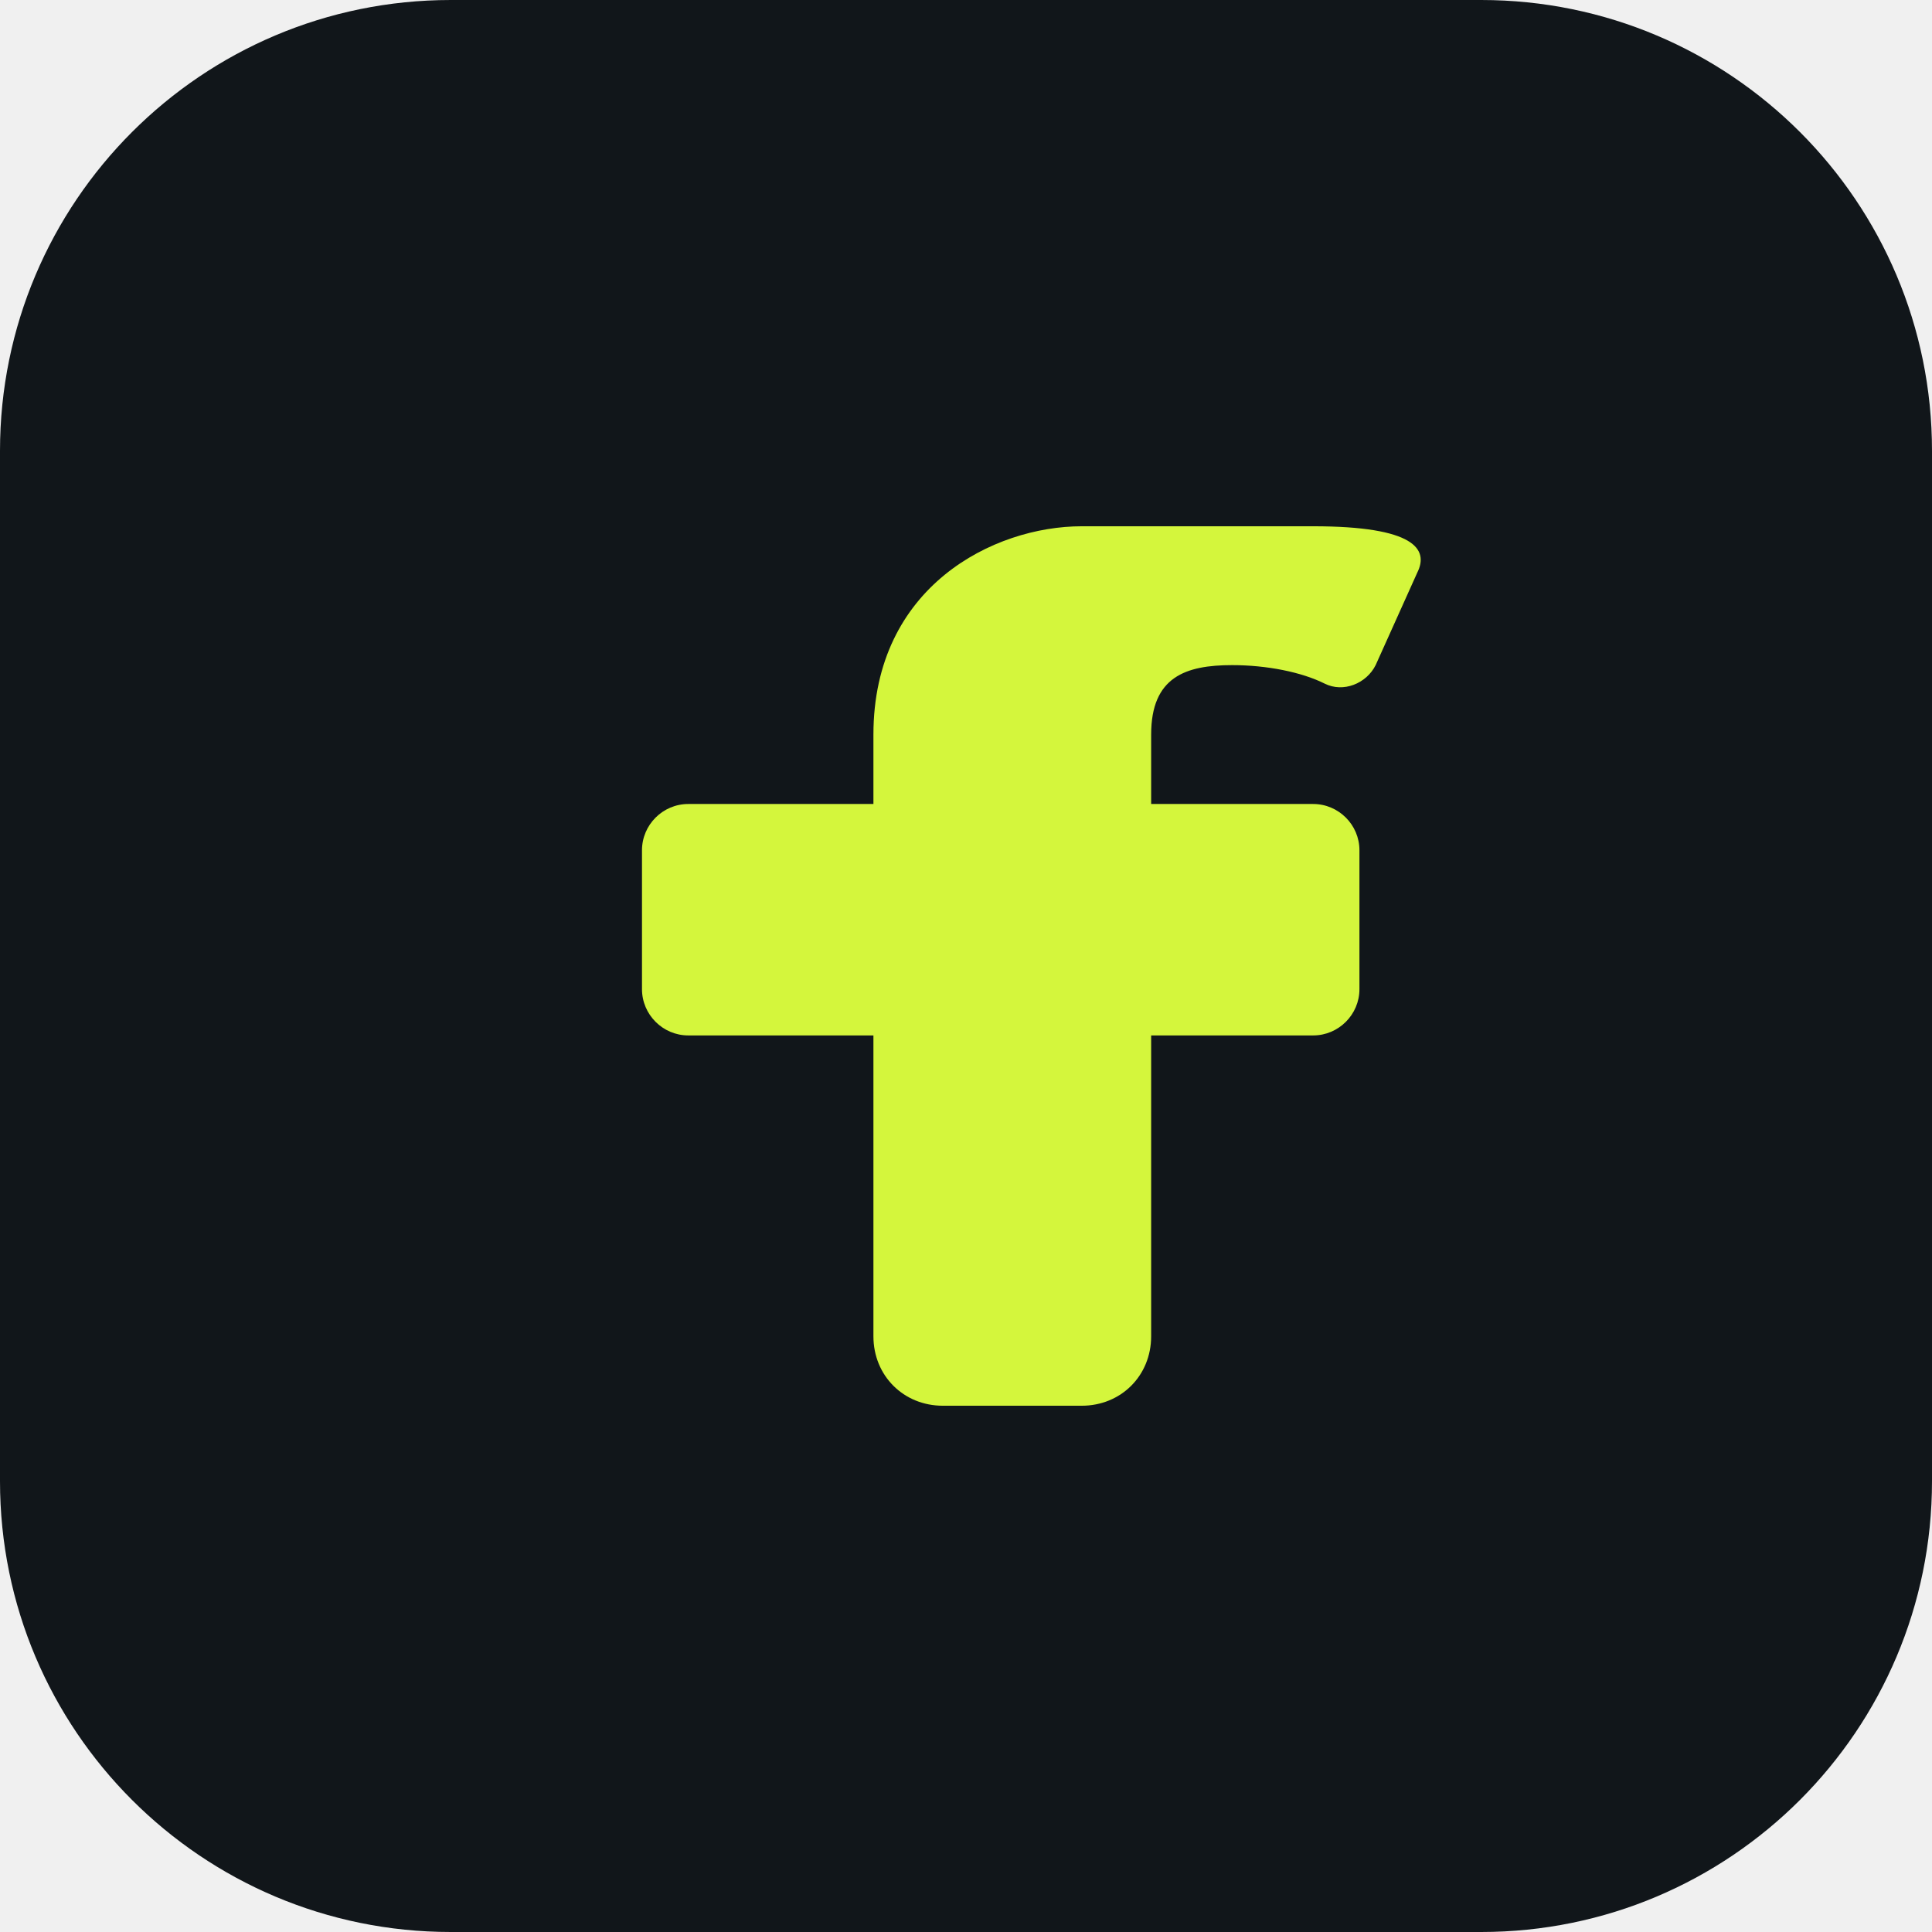
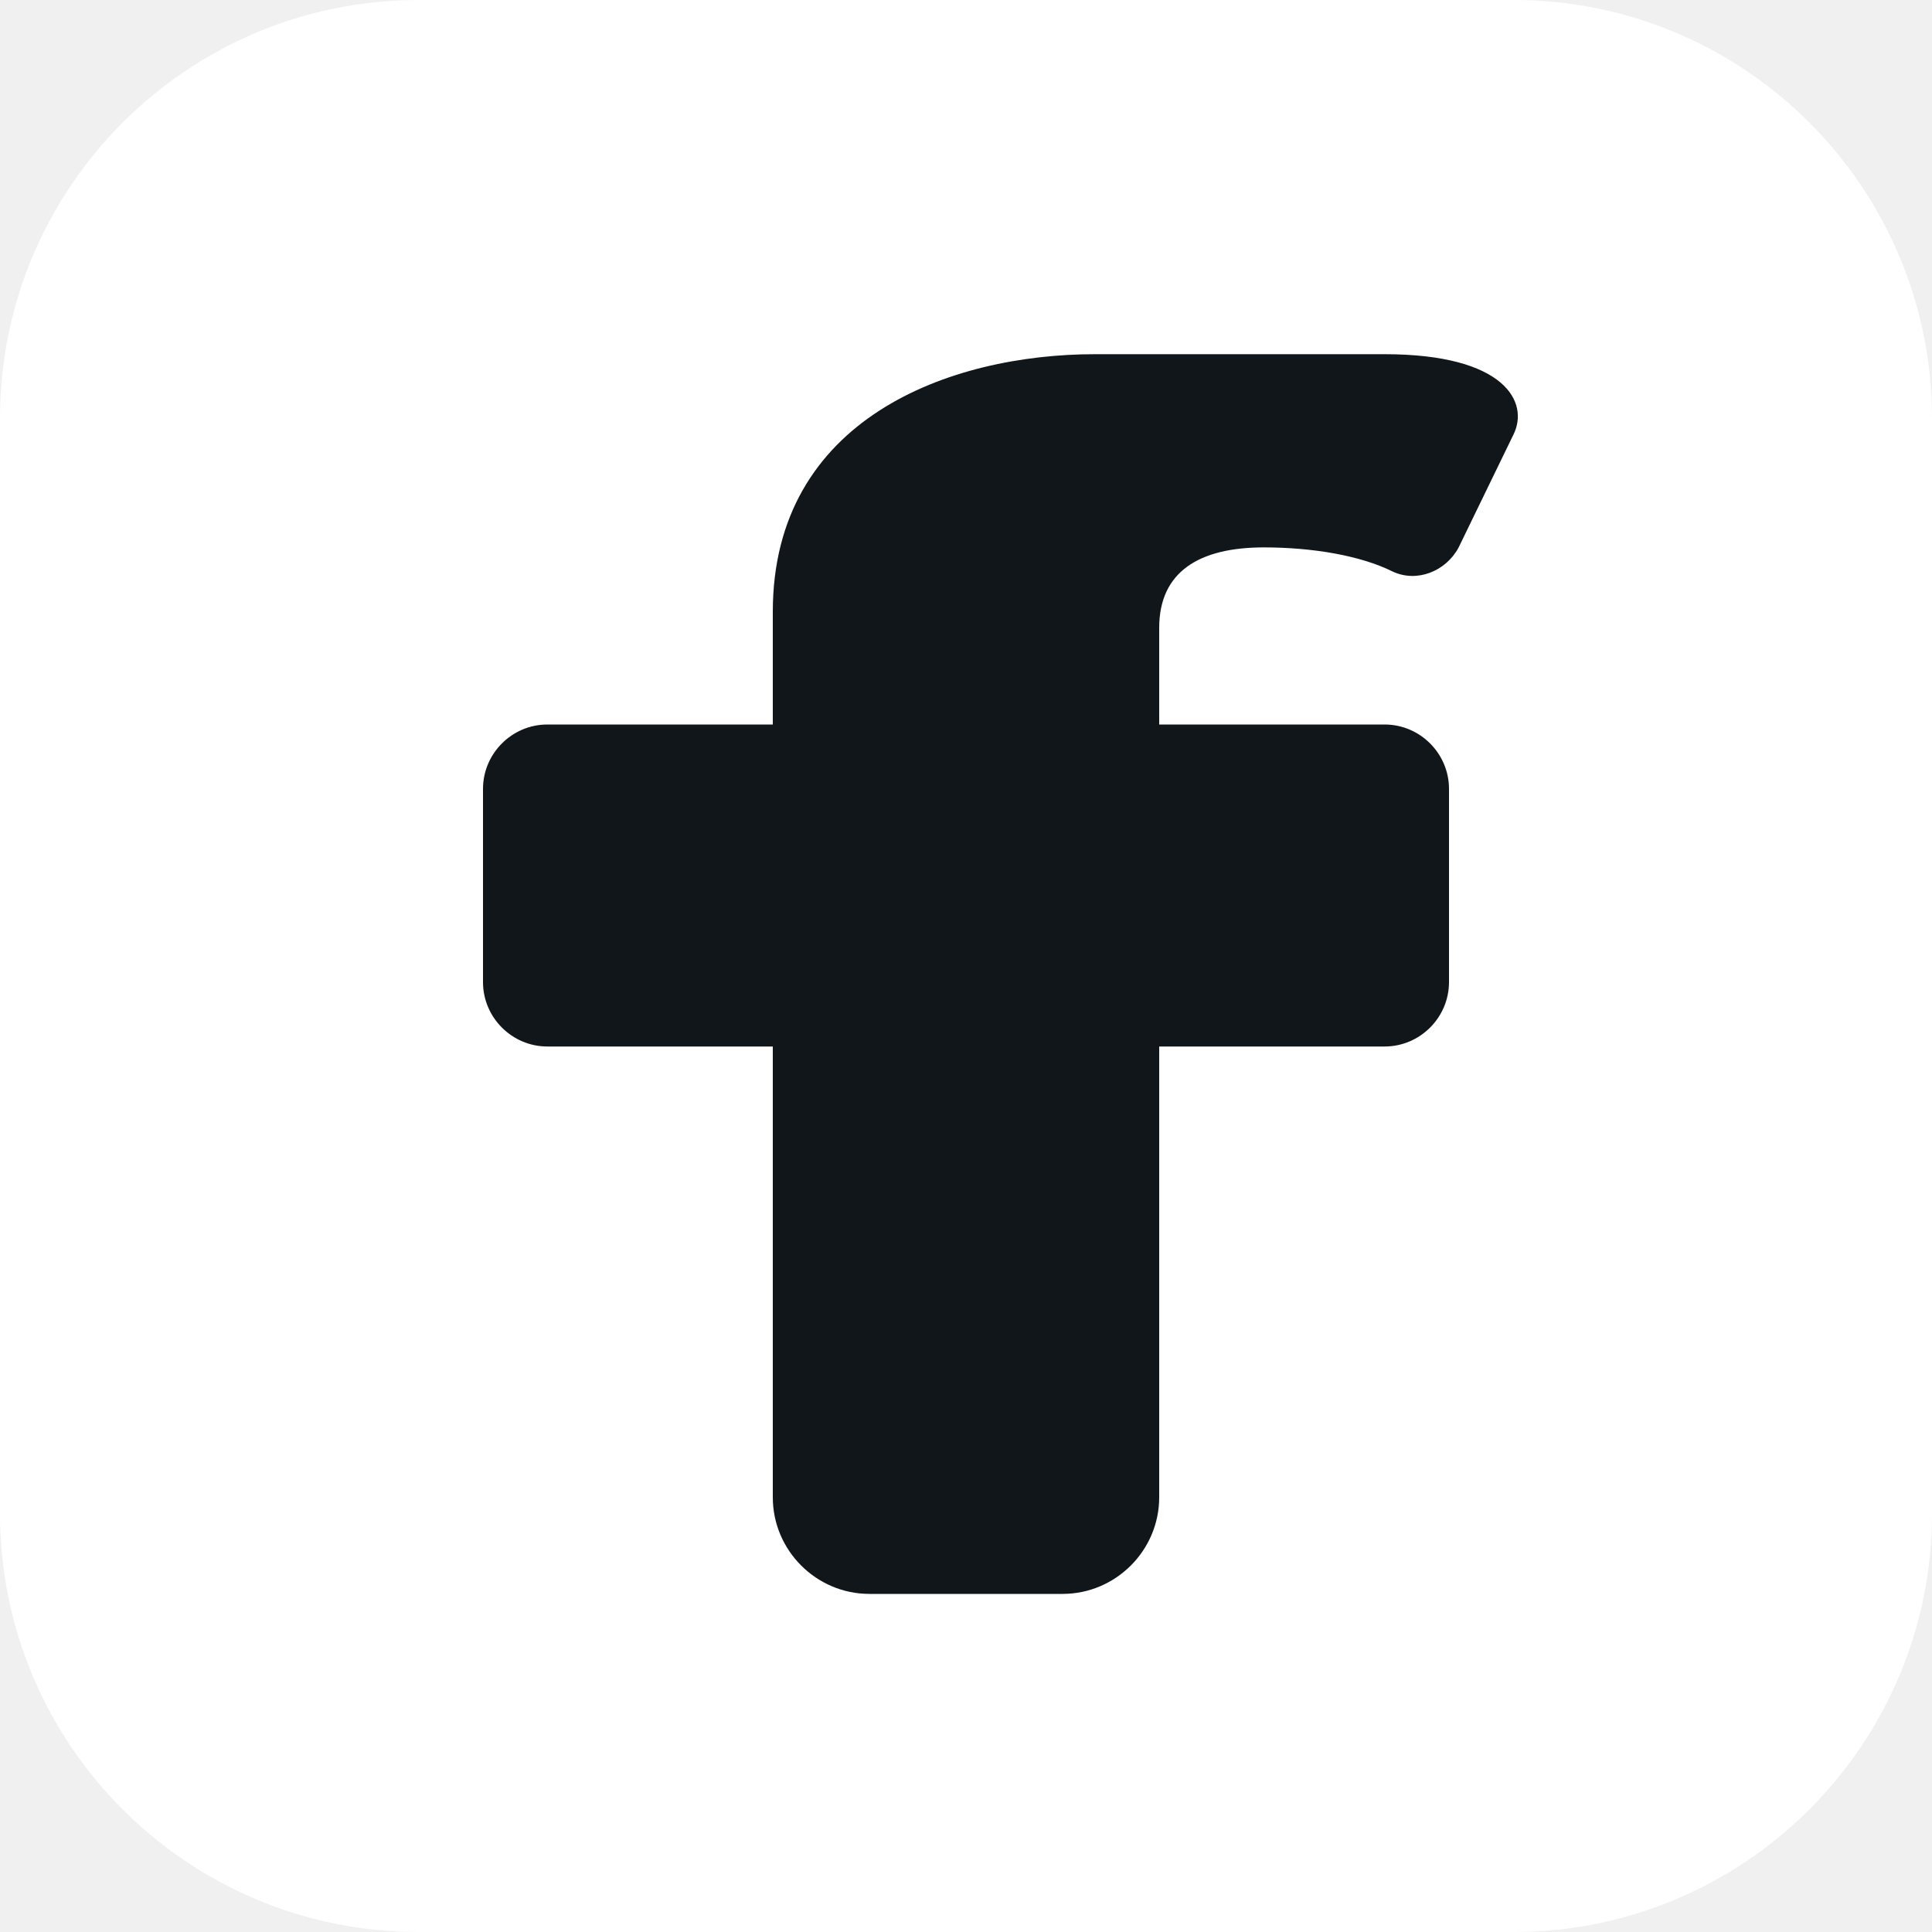
- <svg xmlns="http://www.w3.org/2000/svg" viewBox="0 0 120 120" width="120" height="120">
-   <rect width="120" height="120" rx="28" fill="#11161a" />
-   <g transform="translate(14, 14) scale(1.4375)">
-     <path d="M 37 13 C 33.2 13 28 15.6 28 22 L 28 25 L 20 25 C 18.9 25 18 25.9 18 27 L 18 33 C 18 34.1 18.9 35 20 35 L 28 35 L 28 48 C 28 49.7 29.3 51 31 51 L 37 51 C 38.7 51 40 49.7 40 48 L 40 35 L 47 35 C 48.1 35 49 34.1 49 33 L 49 27 C 49 25.9 48.1 25 47 25 L 40 25 L 40 22 C 40 19.5 41.5 19 43.5 19 C 45 19 46.5 19.3 47.5 19.8 C 48.3 20.2 49.3 19.8 49.7 19 L 51.5 15 C 52 14 51.4 13 47 13 Z" fill="#d4f63c" />
+ <svg xmlns="http://www.w3.org/2000/svg" viewBox="0 0 120 120" width="120" height="120" shape-rendering="geometricPrecision">
+   <rect width="120" height="120" rx="26" fill="#ffffff" />
+   <g transform="translate(-4, -4)">
+     <path d="M 72 26 C 63 26 52 30 52 42 L 52 49 L 38 49 C 35.8 49 34 50.8 34 53 L 34 65 C 34 67.2 35.8 69 38 69 L 52 69 L 52 97 C 52 100.3 54.7 103 58 103 L 70 103 C 73.3 103 76 100.3 76 97 L 76 69 L 90 69 C 92.2 69 94 67.2 94 65 L 94 53 C 94 50.8 92.2 49 90 49 L 76 49 L 76 43 C 76 39.5 78.5 38 82.5 38 C 85.5 38 88.5 38.5 90.5 39.5 C 92 40.2 93.8 39.5 94.6 38 L 98 31 C 99 29 97.5 26 90 26 Z" fill="#11161a" fill-rule="evenodd" />
  </g>
</svg>
